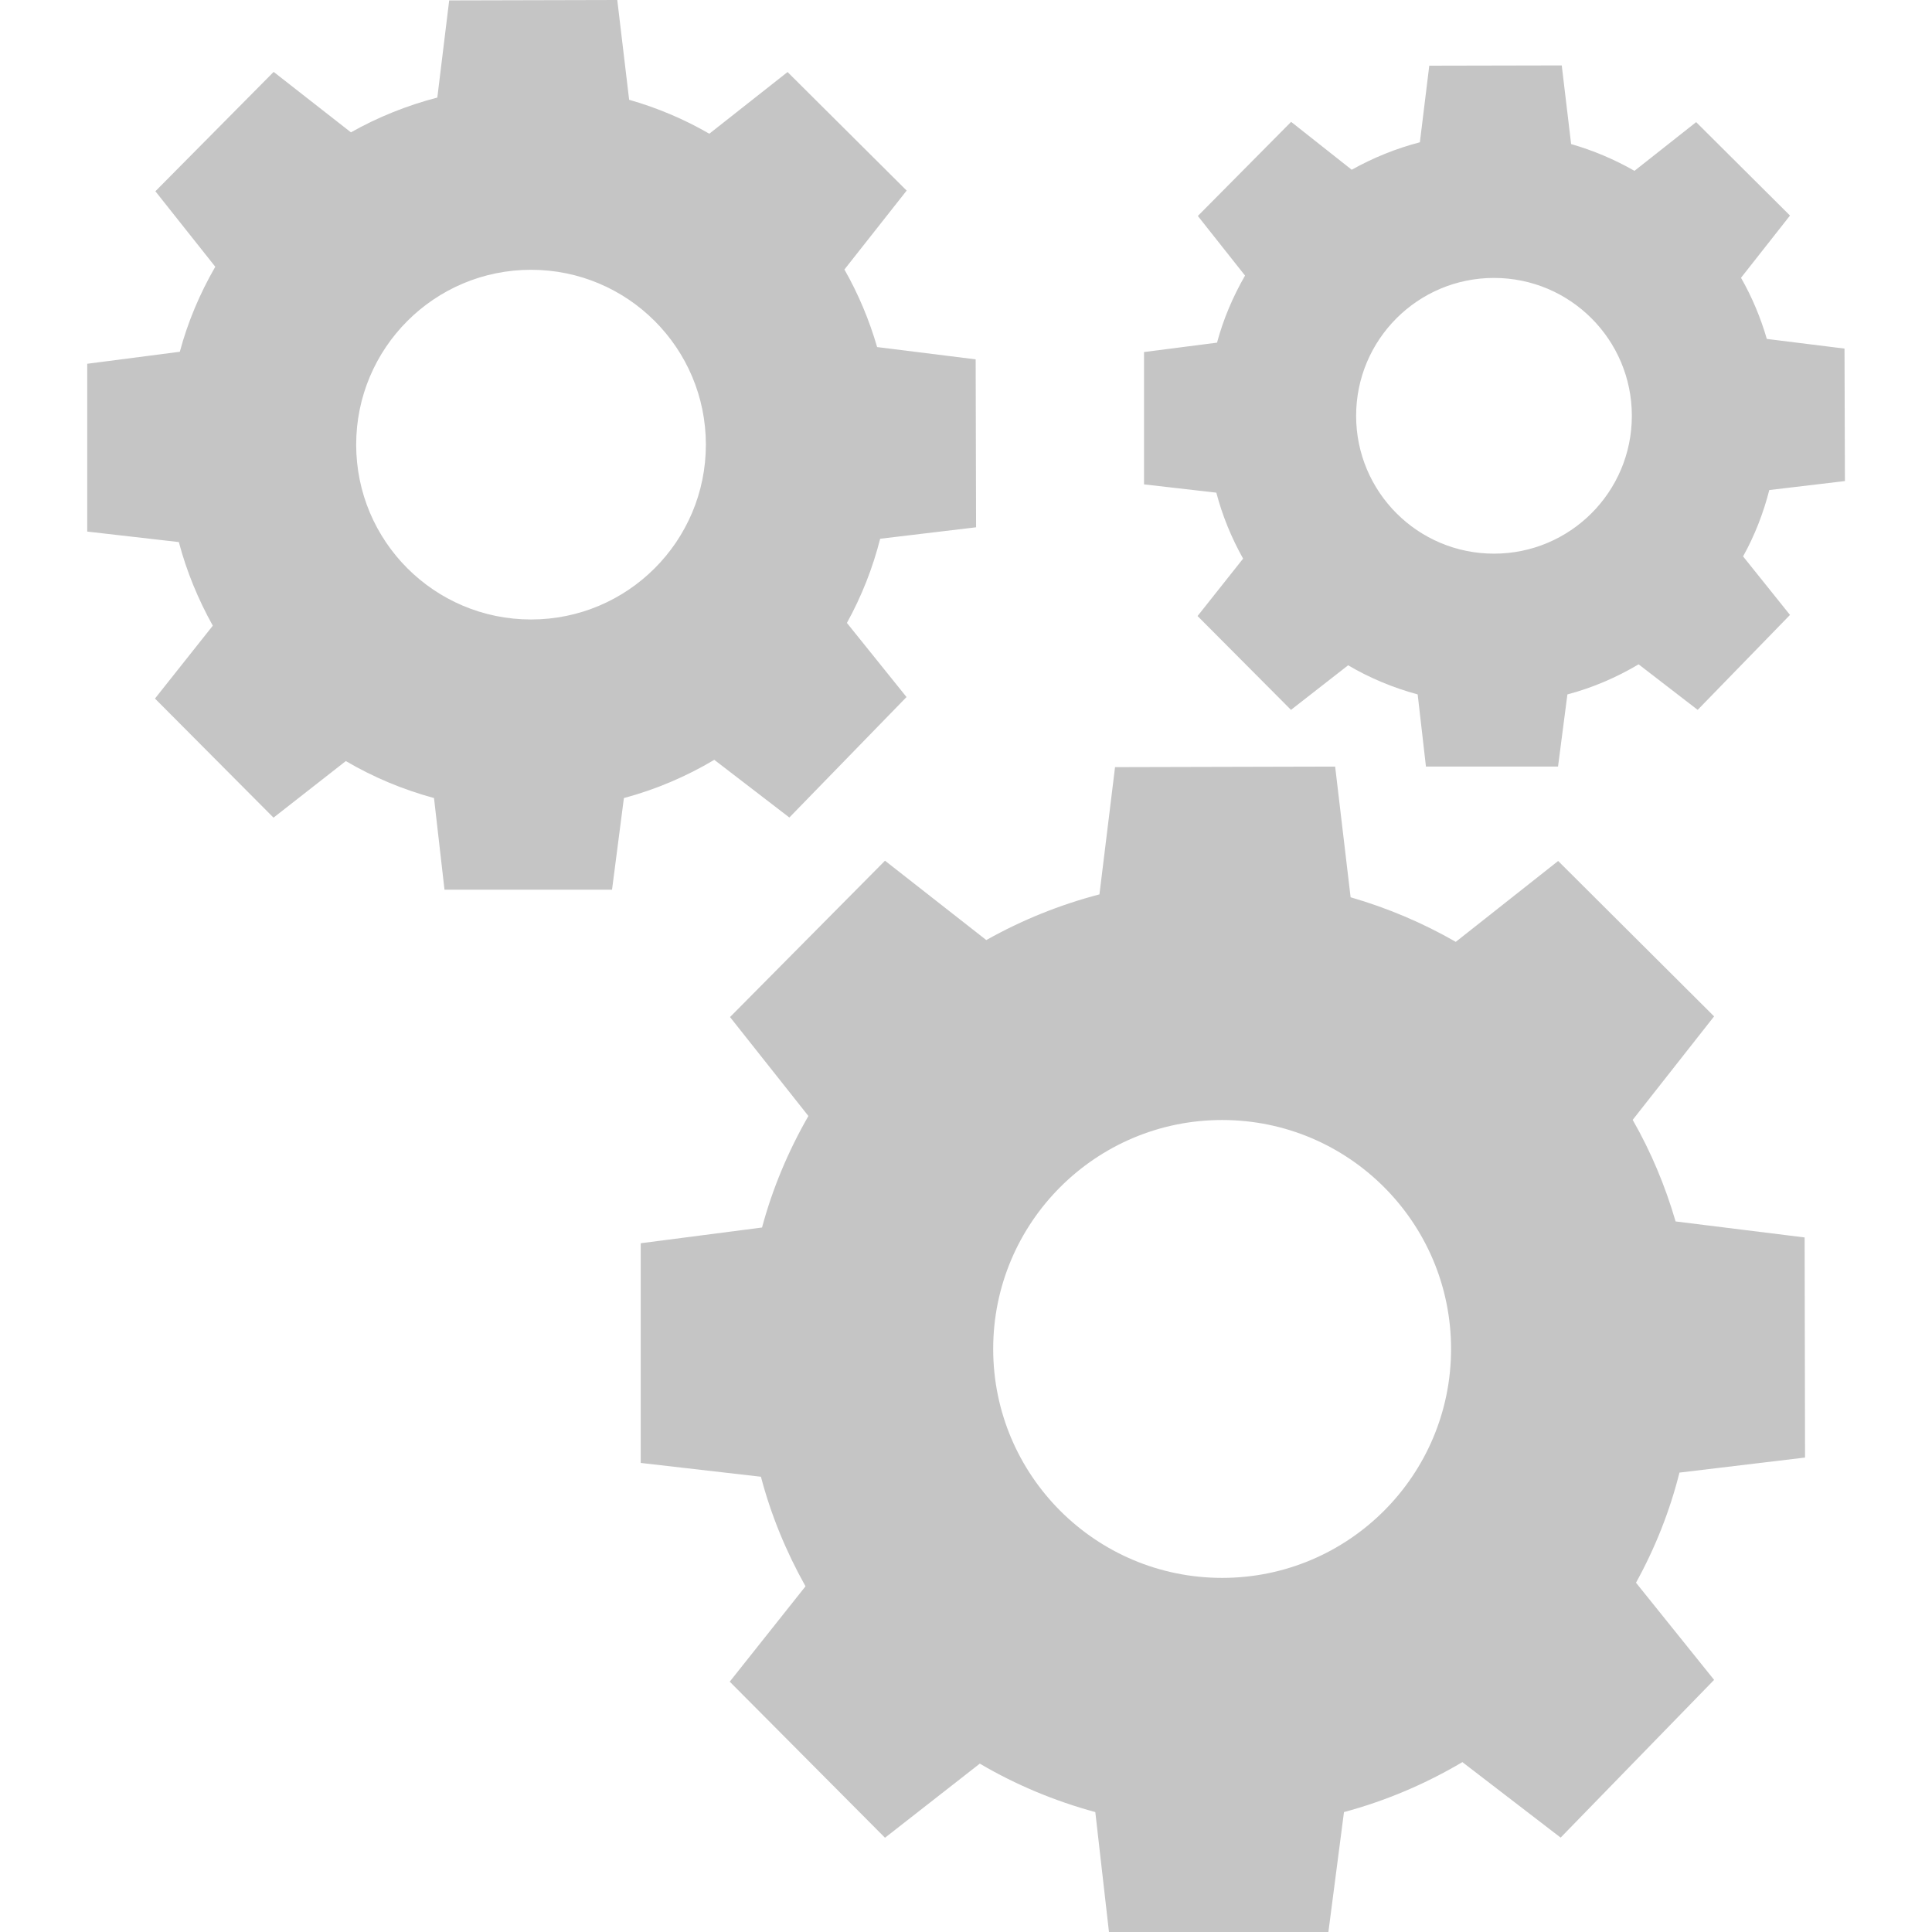
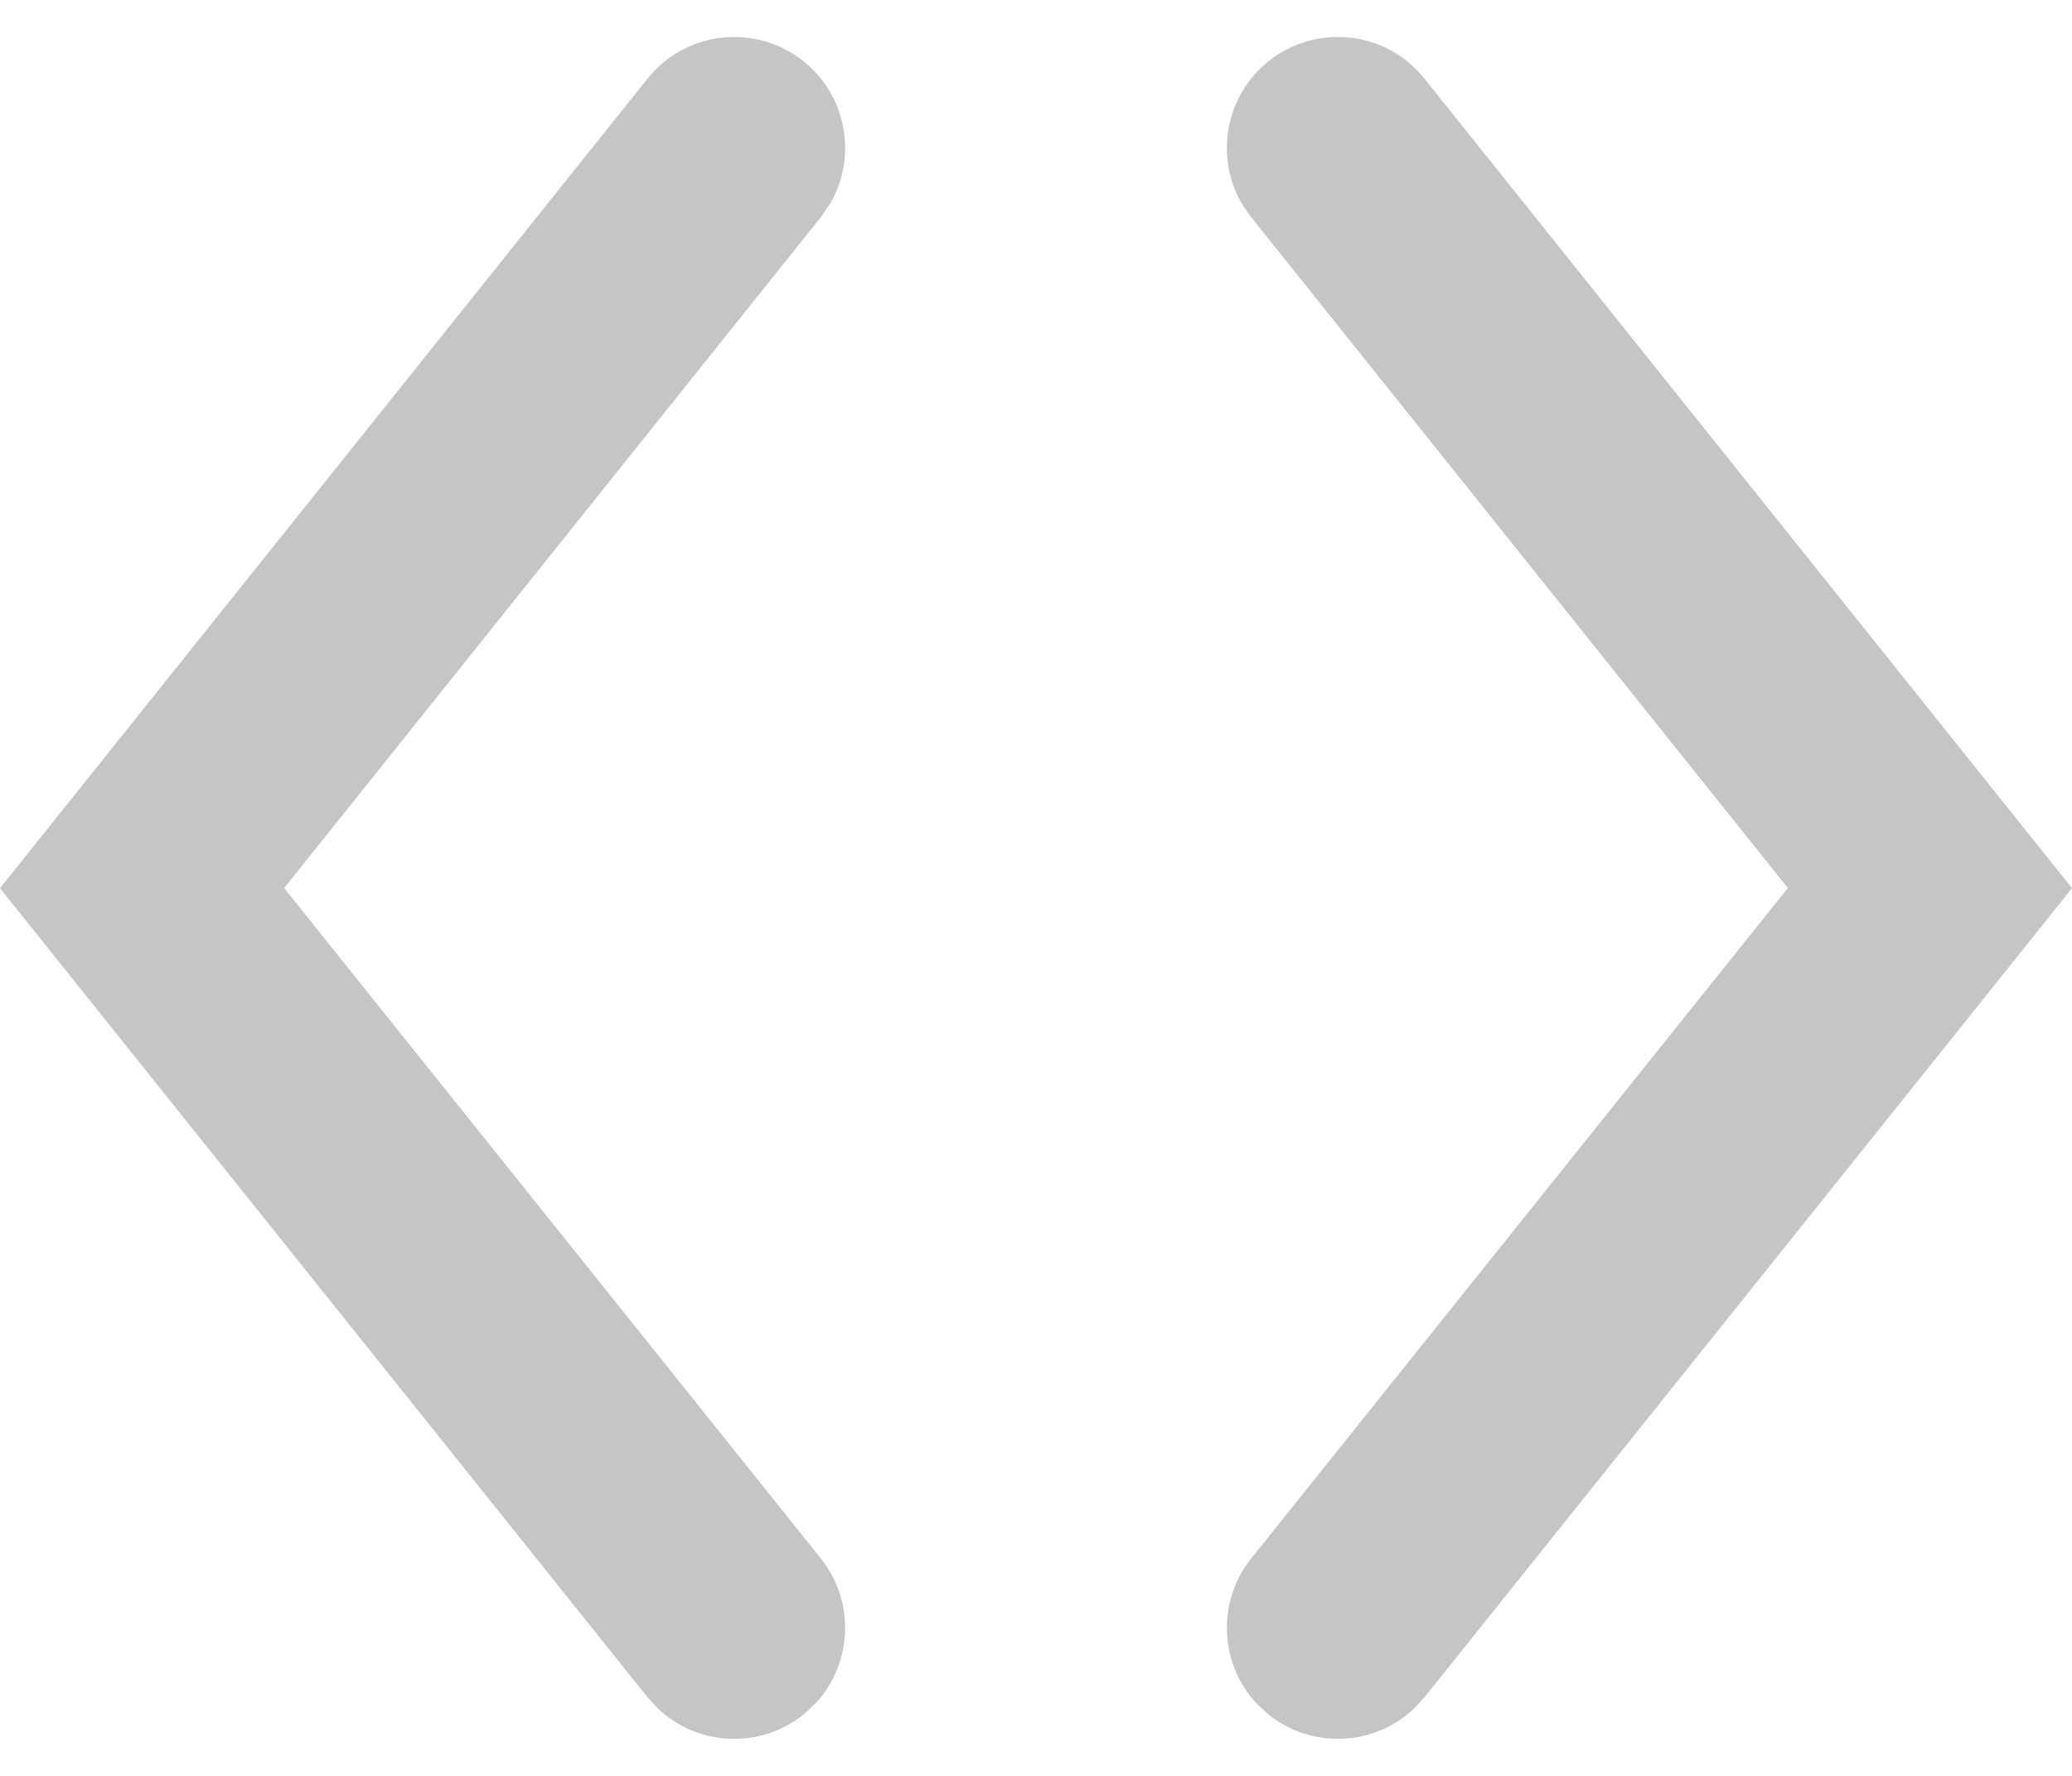
- <svg xmlns="http://www.w3.org/2000/svg" version="1.1" id="Service" x="0px" y="0px" viewBox="0 0 14 14" style="enable-background:new 0 0 14 14;" xml:space="preserve">
-   <path fill="#C5C5C5" class="st0" d="M4.643,10.601l0.871,0.1c0.073,0.278,0.183,0.544,0.323,0.794  l-0.549,0.691l1.125,1.131l0.687-0.537c0.262,0.154,0.543,0.271,0.837,0.351  l0.099,0.869h1.59l0.113-0.869c0.302-0.081,0.589-0.203,0.858-0.362l0.712,0.547  l1.112-1.143l-0.566-0.704c0.139-0.252,0.245-0.519,0.315-0.798l0.91-0.109  l-0.003-1.595l-0.935-0.116c-0.075-0.257-0.178-0.504-0.311-0.736l0.59-0.75  l-1.13-1.126l-0.742,0.586c-0.24-0.138-0.496-0.246-0.762-0.323L9.675,5.555  L8.08,5.559L7.967,6.481c-0.287,0.075-0.562,0.186-0.82,0.331l-0.734-0.575  L5.29,7.37l0.568,0.717C5.712,8.341,5.598,8.612,5.522,8.895L4.643,9.009  V10.601z M8.856,8.116c0.916,0,1.659,0.743,1.659,1.659  c0,0.916-0.743,1.659-1.659,1.659c-0.916,0-1.659-0.743-1.659-1.659  S7.94,8.116,8.856,8.116z M0.632,3.852L1.296,3.928  c0.056,0.213,0.14,0.415,0.246,0.606L1.123,5.062L1.982,5.925L2.506,5.515  C2.707,5.633,2.921,5.722,3.145,5.783l0.076,0.664h1.214l0.086-0.664  C4.752,5.721,4.971,5.628,5.176,5.506l0.544,0.418l0.849-0.873L6.137,4.514  c0.106-0.192,0.187-0.397,0.241-0.61l0.695-0.083L7.07,2.604L6.356,2.515  c-0.057-0.196-0.136-0.385-0.237-0.562L6.57,1.381L5.707,0.522L5.14,0.969  C4.957,0.863,4.762,0.781,4.559,0.723l-0.086-0.723l-1.218,0.003L3.169,0.707  C2.95,0.764,2.74,0.848,2.543,0.959L1.983,0.521l-0.857,0.865l0.434,0.547  c-0.112,0.194-0.199,0.4-0.257,0.616L0.632,2.636V3.852z M3.848,1.955  c0.7,0,1.267,0.567,1.267,1.267c0,0.7-0.567,1.267-1.267,1.267  c-0.7,0-1.267-0.567-1.267-1.267C2.581,2.522,3.148,1.955,3.848,1.955z   M8.29,3.51l0.524,0.06c0.044,0.168,0.11,0.328,0.194,0.478L8.678,4.464  l0.677,0.68l0.414-0.323c0.158,0.093,0.327,0.163,0.504,0.211l0.06,0.523h0.957  l0.068-0.523c0.182-0.048,0.354-0.122,0.516-0.218L12.302,5.144l0.669-0.688  L12.631,4.032c0.084-0.151,0.147-0.313,0.19-0.481l0.548-0.065L13.366,2.526  l-0.563-0.07c-0.045-0.155-0.107-0.303-0.187-0.443l0.355-0.451l-0.68-0.677  l-0.447,0.353c-0.145-0.083-0.299-0.148-0.459-0.194l-0.068-0.57l-0.96,0.002  l-0.068,0.555c-0.173,0.045-0.338,0.112-0.494,0.199L9.356,0.883L8.68,1.565  L9.022,1.997C8.934,2.15,8.865,2.312,8.819,2.483l-0.529,0.068V3.51z   M10.826,2.014c0.552,0,0.999,0.447,0.999,0.999c0,0.552-0.447,0.999-0.999,0.999  S9.827,3.565,9.827,3.013C9.827,2.461,10.274,2.014,10.826,2.014z" />
+ <svg xmlns="http://www.w3.org/2000/svg" width="14px" height="12px" viewBox="0 0 14 12" version="1.1">
+   <g id="Deploy" stroke="none" stroke-width="1" fill="none" fill-rule="evenodd">
+     <g id="deploy-indication" transform="translate(-437, -458)" fill="#40404B" fill-rule="nonzero">
+       <g id="Combined-Shape" transform="translate(437, 456.9997)">
+         <path fill="#C5C5C5" d="M5.429,1.414 C5.723,1.649 5.793,2.061 5.609,2.377 L5.546,2.468 L1.92,7.001 L5.546,11.531 C5.781,11.825 5.759,12.242 5.511,12.51 L5.429,12.586 C5.135,12.821 4.718,12.799 4.45,12.55 L4.375,12.469 L7.38520356e-13,7.002 L4.375,1.532 C4.633,1.208 5.105,1.156 5.429,1.414 Z M8.571,1.414 C8.895,1.156 9.367,1.208 9.625,1.532 L9.625,1.532 L14,7.002 L9.625,12.469 L9.55,12.55 C9.282,12.799 8.865,12.821 8.571,12.586 L8.571,12.586 L8.489,12.51 C8.241,12.242 8.219,11.825 8.454,11.531 L8.454,11.531 L12.08,7.001 L8.454,2.468 L8.391,2.377 C8.207,2.061 8.277,1.649 8.571,1.414 Z" />
+       </g>
+     </g>
+   </g>
</svg>
